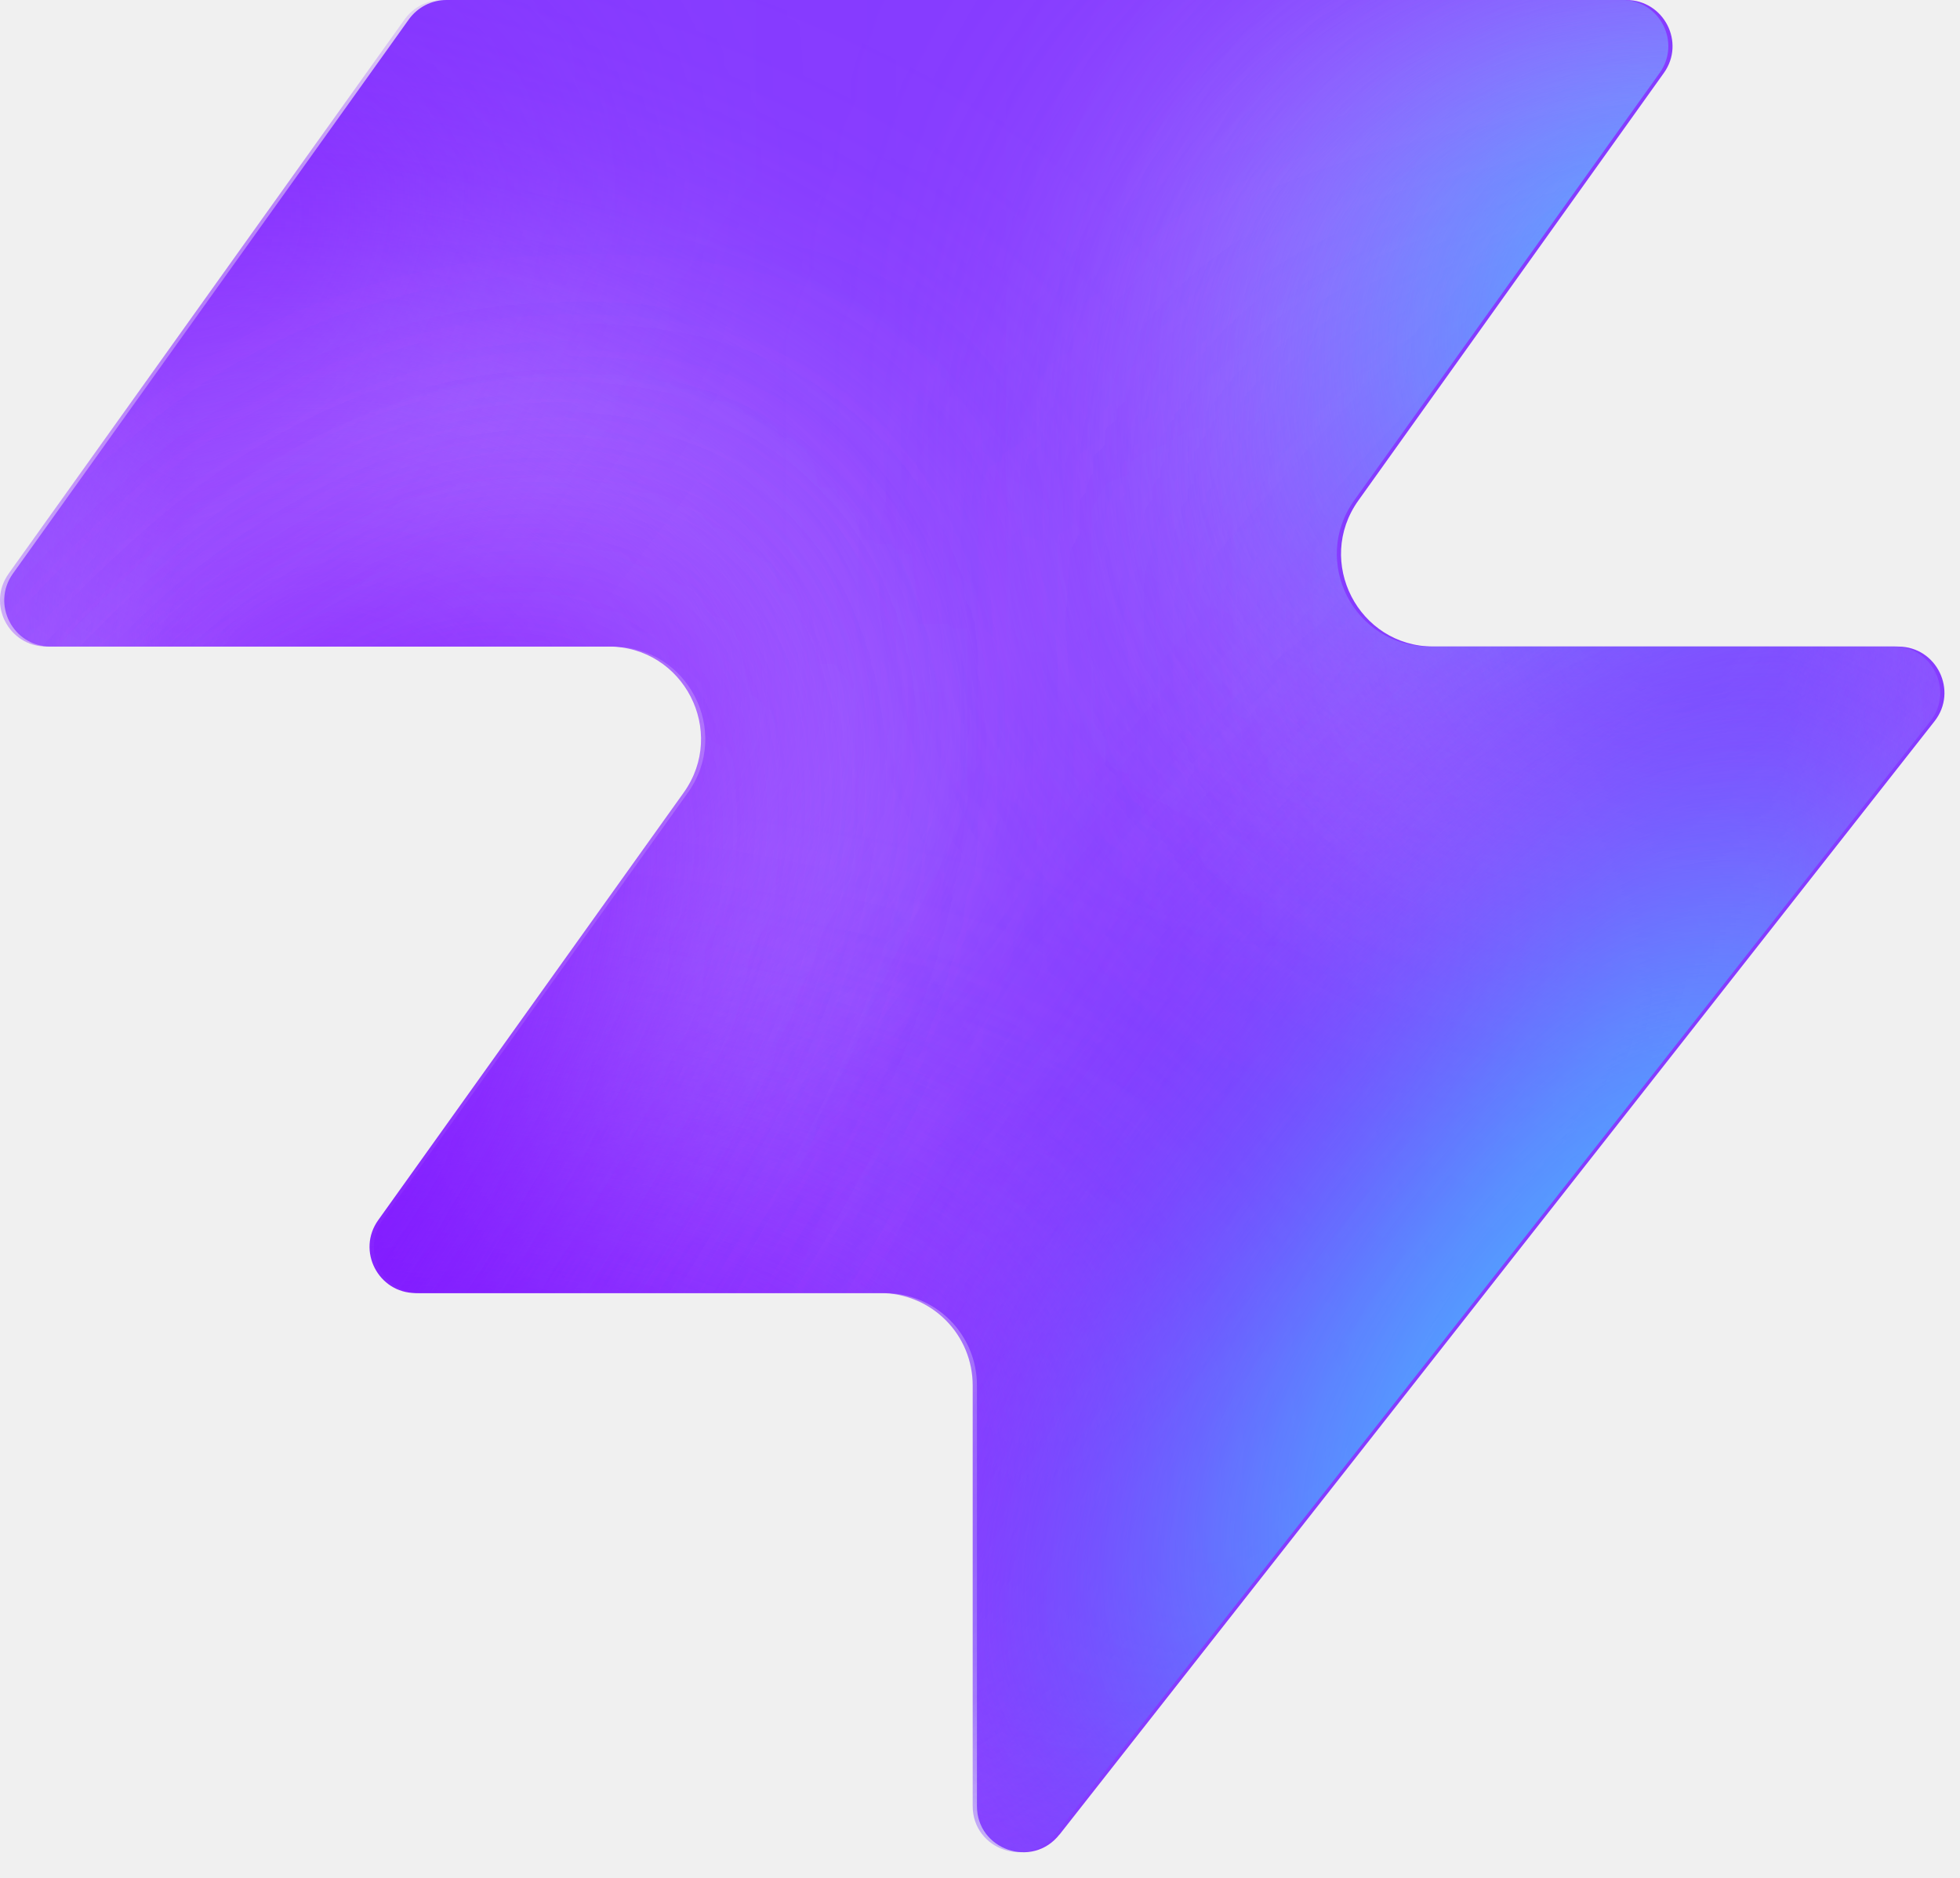
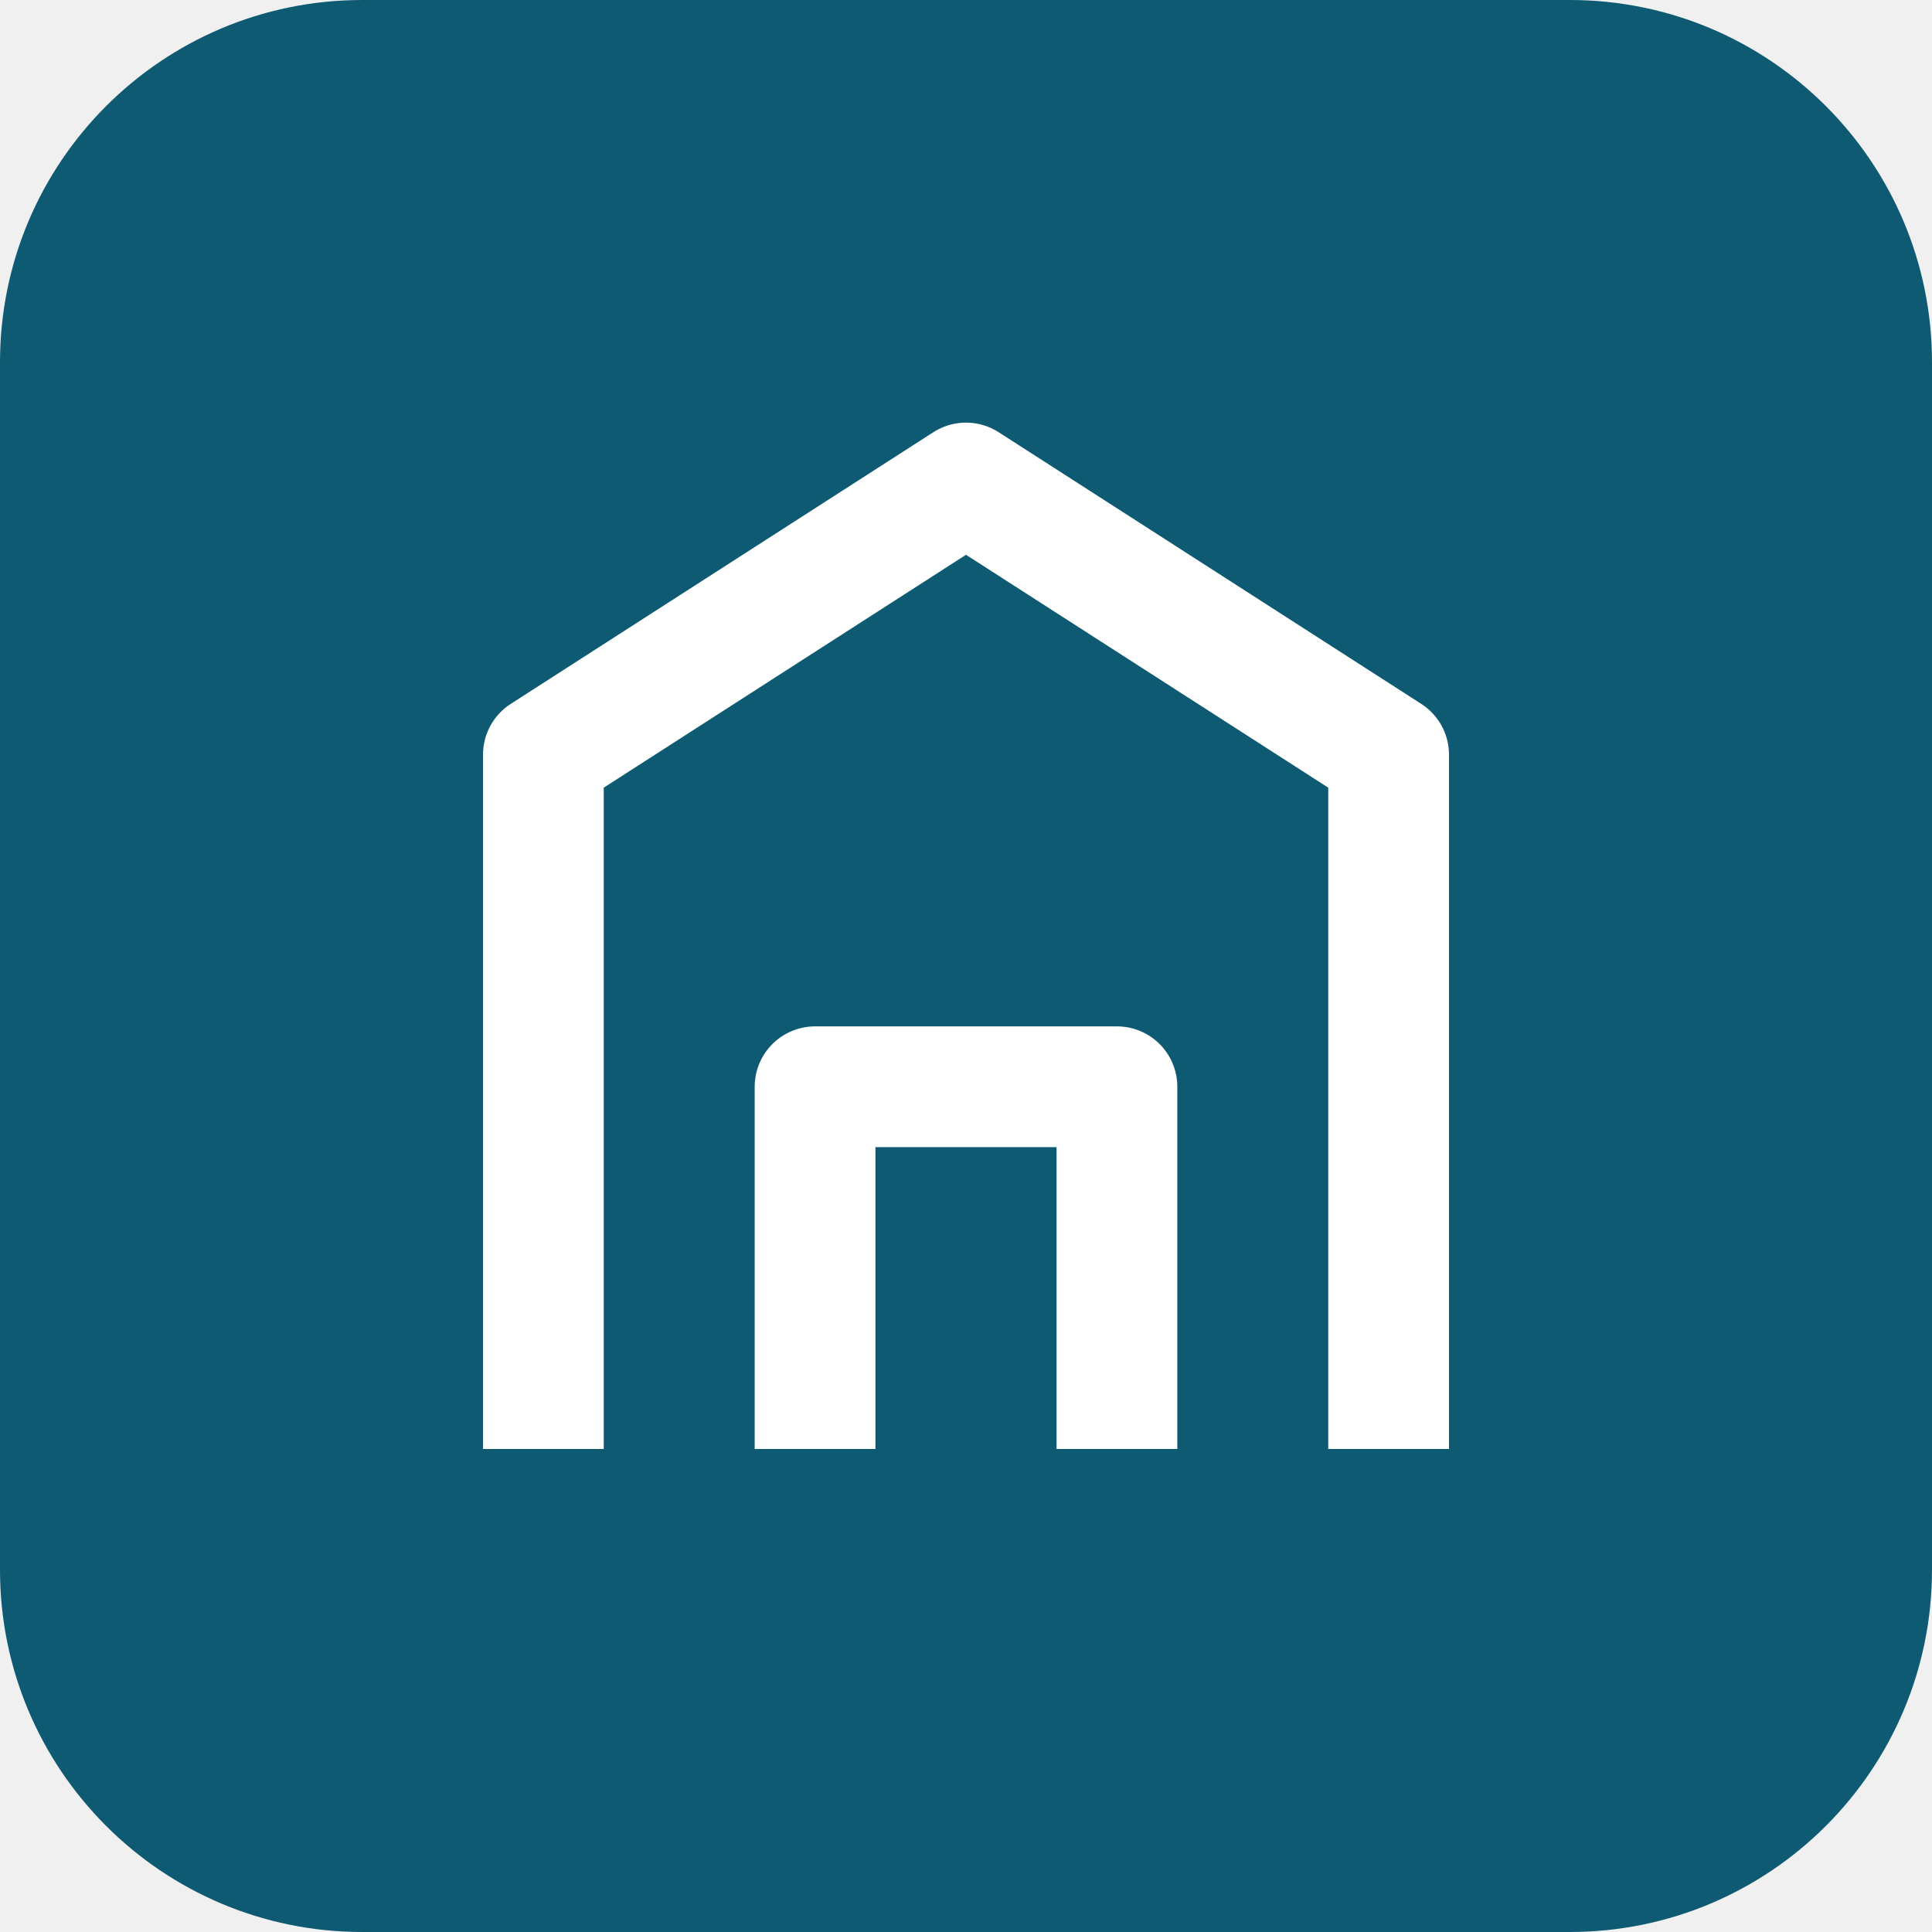
- <svg xmlns="http://www.w3.org/2000/svg" width="48" height="46" fill="none" viewBox="0 0 48 46">
-   <path fill="#863bff" d="M25.946 44.938c-.664.845-2.021.375-2.021-.698V33.937a2.26 2.26 0 0 0-2.262-2.262H10.287c-.92 0-1.456-1.04-.92-1.788l7.48-10.471c1.07-1.497 0-3.578-1.842-3.578H1.237c-.92 0-1.456-1.04-.92-1.788L10.013.474c.214-.297.556-.474.92-.474h28.894c.92 0 1.456 1.04.92 1.788l-7.48 10.471c-1.07 1.498 0 3.579 1.842 3.579h11.377c.943 0 1.473 1.088.89 1.83L25.947 44.94z" style="fill:#863bff;fill:color(display-p3 .525 .23 1);fill-opacity:1" />
-   <mask id="a" width="48" height="46" x="0" y="0" maskUnits="userSpaceOnUse" style="mask-type:alpha">
-     <path fill="#000" d="M25.842 44.938c-.664.844-2.021.375-2.021-.698V33.937a2.26 2.26 0 0 0-2.262-2.262H10.183c-.92 0-1.456-1.04-.92-1.788l7.48-10.471c1.07-1.498 0-3.579-1.842-3.579H1.133c-.92 0-1.456-1.04-.92-1.787L9.91.473c.214-.297.556-.474.92-.474h28.894c.92 0 1.456 1.04.92 1.788l-7.48 10.471c-1.07 1.498 0 3.578 1.842 3.578h11.377c.943 0 1.473 1.088.89 1.832L25.843 44.94z" style="fill:#000;fill-opacity:1" />
-   </mask>
-   <g mask="url(#a)">
-     <g filter="url(#b)">
-       <ellipse cx="5.508" cy="14.704" fill="#ede6ff" rx="5.508" ry="14.704" style="fill:#ede6ff;fill:color(display-p3 .927 .903 1);fill-opacity:1" transform="matrix(.00324 1 1 -.00324 -4.47 31.516)" />
-     </g>
-     <g filter="url(#c)">
-       <ellipse cx="10.399" cy="29.851" fill="#ede6ff" rx="10.399" ry="29.851" style="fill:#ede6ff;fill:color(display-p3 .927 .903 1);fill-opacity:1" transform="matrix(.00324 1 1 -.00324 -39.328 7.883)" />
-     </g>
-     <g filter="url(#d)">
-       <ellipse cx="5.508" cy="30.487" fill="#7e14ff" rx="5.508" ry="30.487" style="fill:#7e14ff;fill:color(display-p3 .492 .077 1);fill-opacity:1" transform="rotate(89.814 -25.913 -14.639)scale(1 -1)" />
-     </g>
-     <g filter="url(#e)">
-       <ellipse cx="5.508" cy="30.599" fill="#7e14ff" rx="5.508" ry="30.599" style="fill:#7e14ff;fill:color(display-p3 .492 .077 1);fill-opacity:1" transform="rotate(89.814 -32.644 -3.334)scale(1 -1)" />
-     </g>
-     <g filter="url(#f)">
-       <ellipse cx="5.508" cy="30.599" fill="#7e14ff" rx="5.508" ry="30.599" style="fill:#7e14ff;fill:color(display-p3 .492 .077 1);fill-opacity:1" transform="matrix(.00324 1 1 -.00324 -34.34 30.47)" />
-     </g>
-     <g filter="url(#g)">
-       <ellipse cx="14.072" cy="22.078" fill="#ede6ff" rx="14.072" ry="22.078" style="fill:#ede6ff;fill:color(display-p3 .927 .903 1);fill-opacity:1" transform="rotate(93.35 24.506 48.493)scale(-1 1)" />
-     </g>
-     <g filter="url(#h)">
-       <ellipse cx="3.47" cy="21.501" fill="#7e14ff" rx="3.47" ry="21.501" style="fill:#7e14ff;fill:color(display-p3 .492 .077 1);fill-opacity:1" transform="rotate(89.009 28.708 47.59)scale(-1 1)" />
-     </g>
-     <g filter="url(#i)">
-       <ellipse cx="3.47" cy="21.501" fill="#7e14ff" rx="3.47" ry="21.501" style="fill:#7e14ff;fill:color(display-p3 .492 .077 1);fill-opacity:1" transform="rotate(89.009 28.708 47.59)scale(-1 1)" />
-     </g>
-     <g filter="url(#j)">
-       <ellipse cx=".387" cy="8.972" fill="#7e14ff" rx="4.407" ry="29.108" style="fill:#7e14ff;fill:color(display-p3 .492 .077 1);fill-opacity:1" transform="rotate(39.51 .387 8.972)" />
-     </g>
-     <g filter="url(#k)">
-       <ellipse cx="47.523" cy="-6.092" fill="#7e14ff" rx="4.407" ry="29.108" style="fill:#7e14ff;fill:color(display-p3 .492 .077 1);fill-opacity:1" transform="rotate(37.892 47.523 -6.092)" />
-     </g>
-     <g filter="url(#l)">
-       <ellipse cx="41.412" cy="6.333" fill="#47bfff" rx="5.971" ry="9.665" style="fill:#47bfff;fill:color(display-p3 .28 .748 1);fill-opacity:1" transform="rotate(37.892 41.412 6.333)" />
-     </g>
-     <g filter="url(#m)">
-       <ellipse cx="-1.879" cy="38.332" fill="#7e14ff" rx="4.407" ry="29.108" style="fill:#7e14ff;fill:color(display-p3 .492 .077 1);fill-opacity:1" transform="rotate(37.892 -1.88 38.332)" />
-     </g>
-     <g filter="url(#n)">
-       <ellipse cx="-1.879" cy="38.332" fill="#7e14ff" rx="4.407" ry="29.108" style="fill:#7e14ff;fill:color(display-p3 .492 .077 1);fill-opacity:1" transform="rotate(37.892 -1.88 38.332)" />
-     </g>
-     <g filter="url(#o)">
-       <ellipse cx="35.651" cy="29.907" fill="#7e14ff" rx="4.407" ry="29.108" style="fill:#7e14ff;fill:color(display-p3 .492 .077 1);fill-opacity:1" transform="rotate(37.892 35.651 29.907)" />
-     </g>
-     <g filter="url(#p)">
-       <ellipse cx="38.418" cy="32.4" fill="#47bfff" rx="5.971" ry="15.297" style="fill:#47bfff;fill:color(display-p3 .28 .748 1);fill-opacity:1" transform="rotate(37.892 38.418 32.4)" />
-     </g>
-   </g>
-   <defs>
-     <filter id="b" width="60.045" height="41.654" x="-19.77" y="16.149" color-interpolation-filters="sRGB" filterUnits="userSpaceOnUse">
-       <feFlood flood-opacity="0" result="BackgroundImageFix" />
-       <feBlend in="SourceGraphic" in2="BackgroundImageFix" result="shape" />
-       <feGaussianBlur result="effect1_foregroundBlur_2002_17158" stdDeviation="7.659" />
-     </filter>
-     <filter id="c" width="90.34" height="51.437" x="-54.613" y="-7.533" color-interpolation-filters="sRGB" filterUnits="userSpaceOnUse">
-       <feFlood flood-opacity="0" result="BackgroundImageFix" />
-       <feBlend in="SourceGraphic" in2="BackgroundImageFix" result="shape" />
-       <feGaussianBlur result="effect1_foregroundBlur_2002_17158" stdDeviation="7.659" />
-     </filter>
-     <filter id="d" width="79.355" height="29.4" x="-49.64" y="2.03" color-interpolation-filters="sRGB" filterUnits="userSpaceOnUse">
-       <feFlood flood-opacity="0" result="BackgroundImageFix" />
-       <feBlend in="SourceGraphic" in2="BackgroundImageFix" result="shape" />
-       <feGaussianBlur result="effect1_foregroundBlur_2002_17158" stdDeviation="4.596" />
-     </filter>
-     <filter id="e" width="79.579" height="29.4" x="-45.045" y="20.029" color-interpolation-filters="sRGB" filterUnits="userSpaceOnUse">
-       <feFlood flood-opacity="0" result="BackgroundImageFix" />
-       <feBlend in="SourceGraphic" in2="BackgroundImageFix" result="shape" />
-       <feGaussianBlur result="effect1_foregroundBlur_2002_17158" stdDeviation="4.596" />
-     </filter>
-     <filter id="f" width="79.579" height="29.4" x="-43.513" y="21.178" color-interpolation-filters="sRGB" filterUnits="userSpaceOnUse">
-       <feFlood flood-opacity="0" result="BackgroundImageFix" />
-       <feBlend in="SourceGraphic" in2="BackgroundImageFix" result="shape" />
-       <feGaussianBlur result="effect1_foregroundBlur_2002_17158" stdDeviation="4.596" />
-     </filter>
-     <filter id="g" width="74.749" height="58.852" x="15.756" y="-17.901" color-interpolation-filters="sRGB" filterUnits="userSpaceOnUse">
-       <feFlood flood-opacity="0" result="BackgroundImageFix" />
-       <feBlend in="SourceGraphic" in2="BackgroundImageFix" result="shape" />
-       <feGaussianBlur result="effect1_foregroundBlur_2002_17158" stdDeviation="7.659" />
-     </filter>
-     <filter id="h" width="61.377" height="25.362" x="23.548" y="2.284" color-interpolation-filters="sRGB" filterUnits="userSpaceOnUse">
-       <feFlood flood-opacity="0" result="BackgroundImageFix" />
-       <feBlend in="SourceGraphic" in2="BackgroundImageFix" result="shape" />
-       <feGaussianBlur result="effect1_foregroundBlur_2002_17158" stdDeviation="4.596" />
-     </filter>
-     <filter id="i" width="61.377" height="25.362" x="23.548" y="2.284" color-interpolation-filters="sRGB" filterUnits="userSpaceOnUse">
-       <feFlood flood-opacity="0" result="BackgroundImageFix" />
-       <feBlend in="SourceGraphic" in2="BackgroundImageFix" result="shape" />
-       <feGaussianBlur result="effect1_foregroundBlur_2002_17158" stdDeviation="4.596" />
-     </filter>
-     <filter id="j" width="56.045" height="63.649" x="-27.636" y="-22.853" color-interpolation-filters="sRGB" filterUnits="userSpaceOnUse">
-       <feFlood flood-opacity="0" result="BackgroundImageFix" />
-       <feBlend in="SourceGraphic" in2="BackgroundImageFix" result="shape" />
-       <feGaussianBlur result="effect1_foregroundBlur_2002_17158" stdDeviation="4.596" />
-     </filter>
-     <filter id="k" width="54.814" height="64.646" x="20.116" y="-38.415" color-interpolation-filters="sRGB" filterUnits="userSpaceOnUse">
-       <feFlood flood-opacity="0" result="BackgroundImageFix" />
-       <feBlend in="SourceGraphic" in2="BackgroundImageFix" result="shape" />
-       <feGaussianBlur result="effect1_foregroundBlur_2002_17158" stdDeviation="4.596" />
-     </filter>
-     <filter id="l" width="33.541" height="35.313" x="24.641" y="-11.323" color-interpolation-filters="sRGB" filterUnits="userSpaceOnUse">
-       <feFlood flood-opacity="0" result="BackgroundImageFix" />
-       <feBlend in="SourceGraphic" in2="BackgroundImageFix" result="shape" />
-       <feGaussianBlur result="effect1_foregroundBlur_2002_17158" stdDeviation="4.596" />
-     </filter>
-     <filter id="m" width="54.814" height="64.646" x="-29.286" y="6.009" color-interpolation-filters="sRGB" filterUnits="userSpaceOnUse">
-       <feFlood flood-opacity="0" result="BackgroundImageFix" />
-       <feBlend in="SourceGraphic" in2="BackgroundImageFix" result="shape" />
-       <feGaussianBlur result="effect1_foregroundBlur_2002_17158" stdDeviation="4.596" />
-     </filter>
-     <filter id="n" width="54.814" height="64.646" x="-29.286" y="6.009" color-interpolation-filters="sRGB" filterUnits="userSpaceOnUse">
-       <feFlood flood-opacity="0" result="BackgroundImageFix" />
-       <feBlend in="SourceGraphic" in2="BackgroundImageFix" result="shape" />
-       <feGaussianBlur result="effect1_foregroundBlur_2002_17158" stdDeviation="4.596" />
-     </filter>
-     <filter id="o" width="54.814" height="64.646" x="8.244" y="-2.416" color-interpolation-filters="sRGB" filterUnits="userSpaceOnUse">
-       <feFlood flood-opacity="0" result="BackgroundImageFix" />
-       <feBlend in="SourceGraphic" in2="BackgroundImageFix" result="shape" />
-       <feGaussianBlur result="effect1_foregroundBlur_2002_17158" stdDeviation="4.596" />
-     </filter>
-     <filter id="p" width="39.409" height="43.623" x="18.713" y="10.588" color-interpolation-filters="sRGB" filterUnits="userSpaceOnUse">
-       <feFlood flood-opacity="0" result="BackgroundImageFix" />
-       <feBlend in="SourceGraphic" in2="BackgroundImageFix" result="shape" />
-       <feGaussianBlur result="effect1_foregroundBlur_2002_17158" stdDeviation="4.596" />
-     </filter>
-   </defs>
+ <svg xmlns="http://www.w3.org/2000/svg" width="32" height="32" viewBox="0 0 32 32">
+   <rect width="32" height="32" rx="6" fill="#0f5a73" />
+   <path d="M9 24V12.5l7-4.5 7 4.5V24" fill="none" stroke="#fff" stroke-width="2" stroke-linejoin="round" />
+   <path d="M13.5 24v-6h5v6" fill="none" stroke="#fff" stroke-width="2" stroke-linejoin="round" />
</svg>
